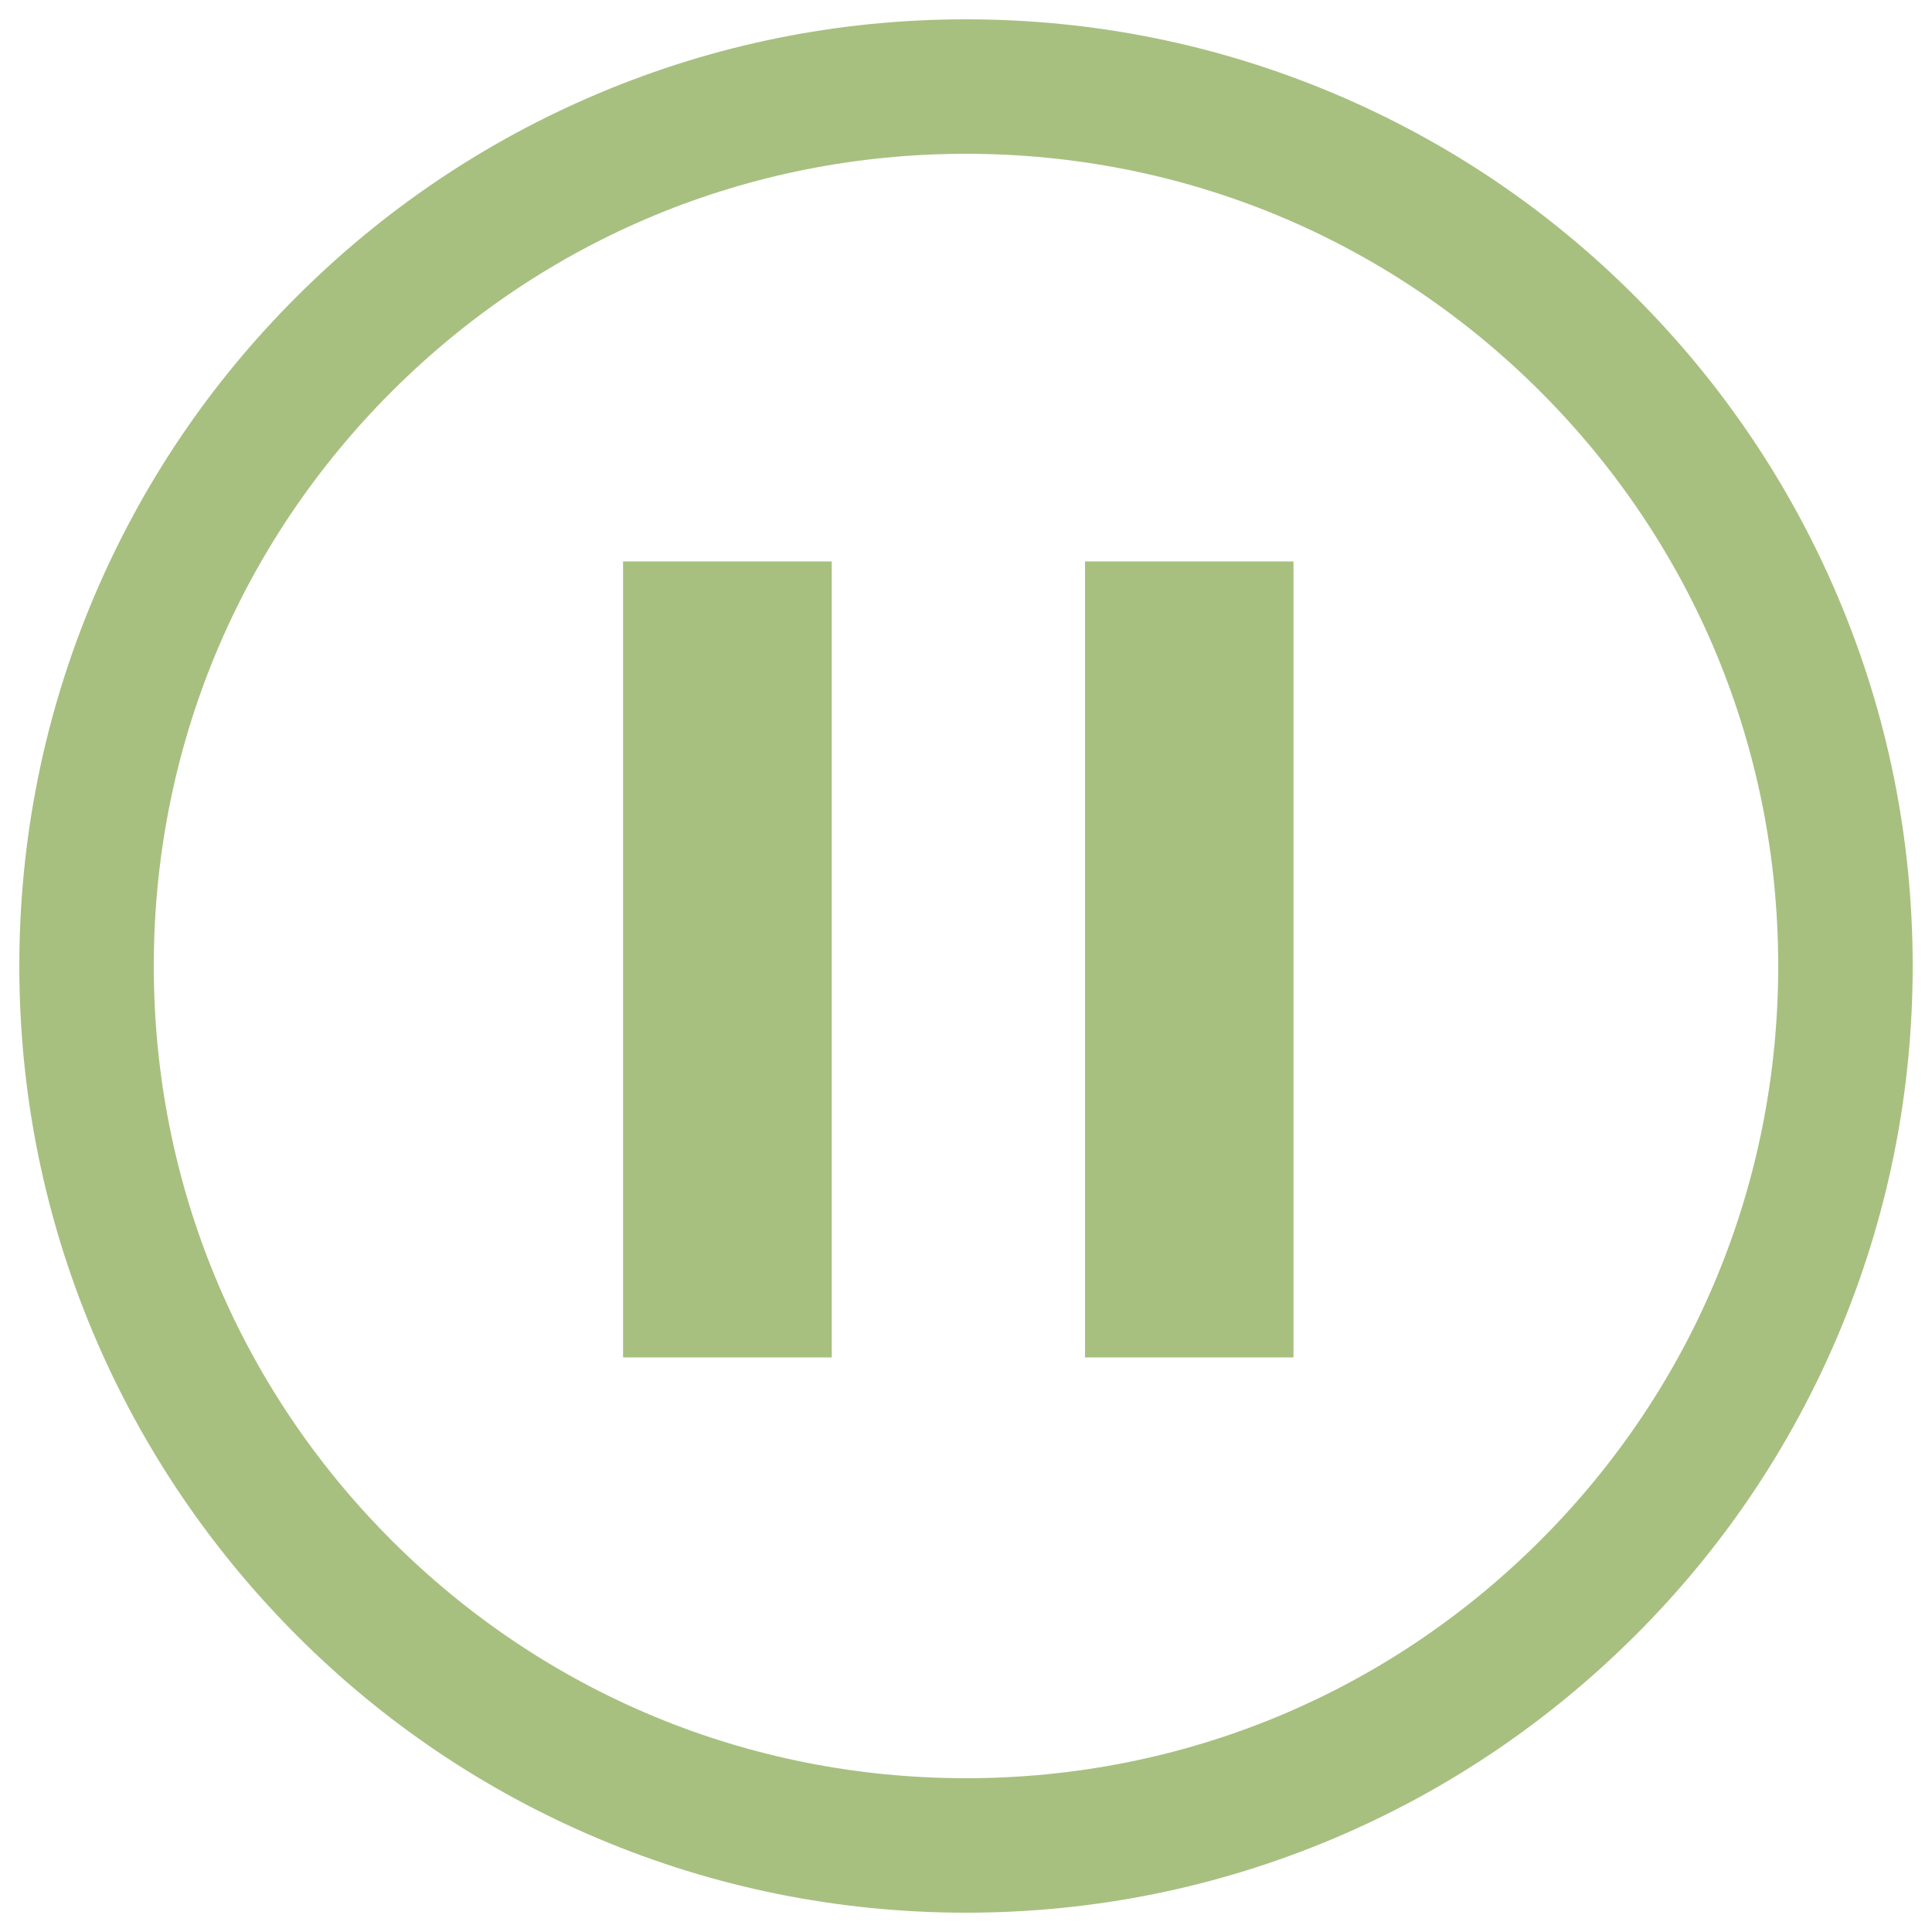
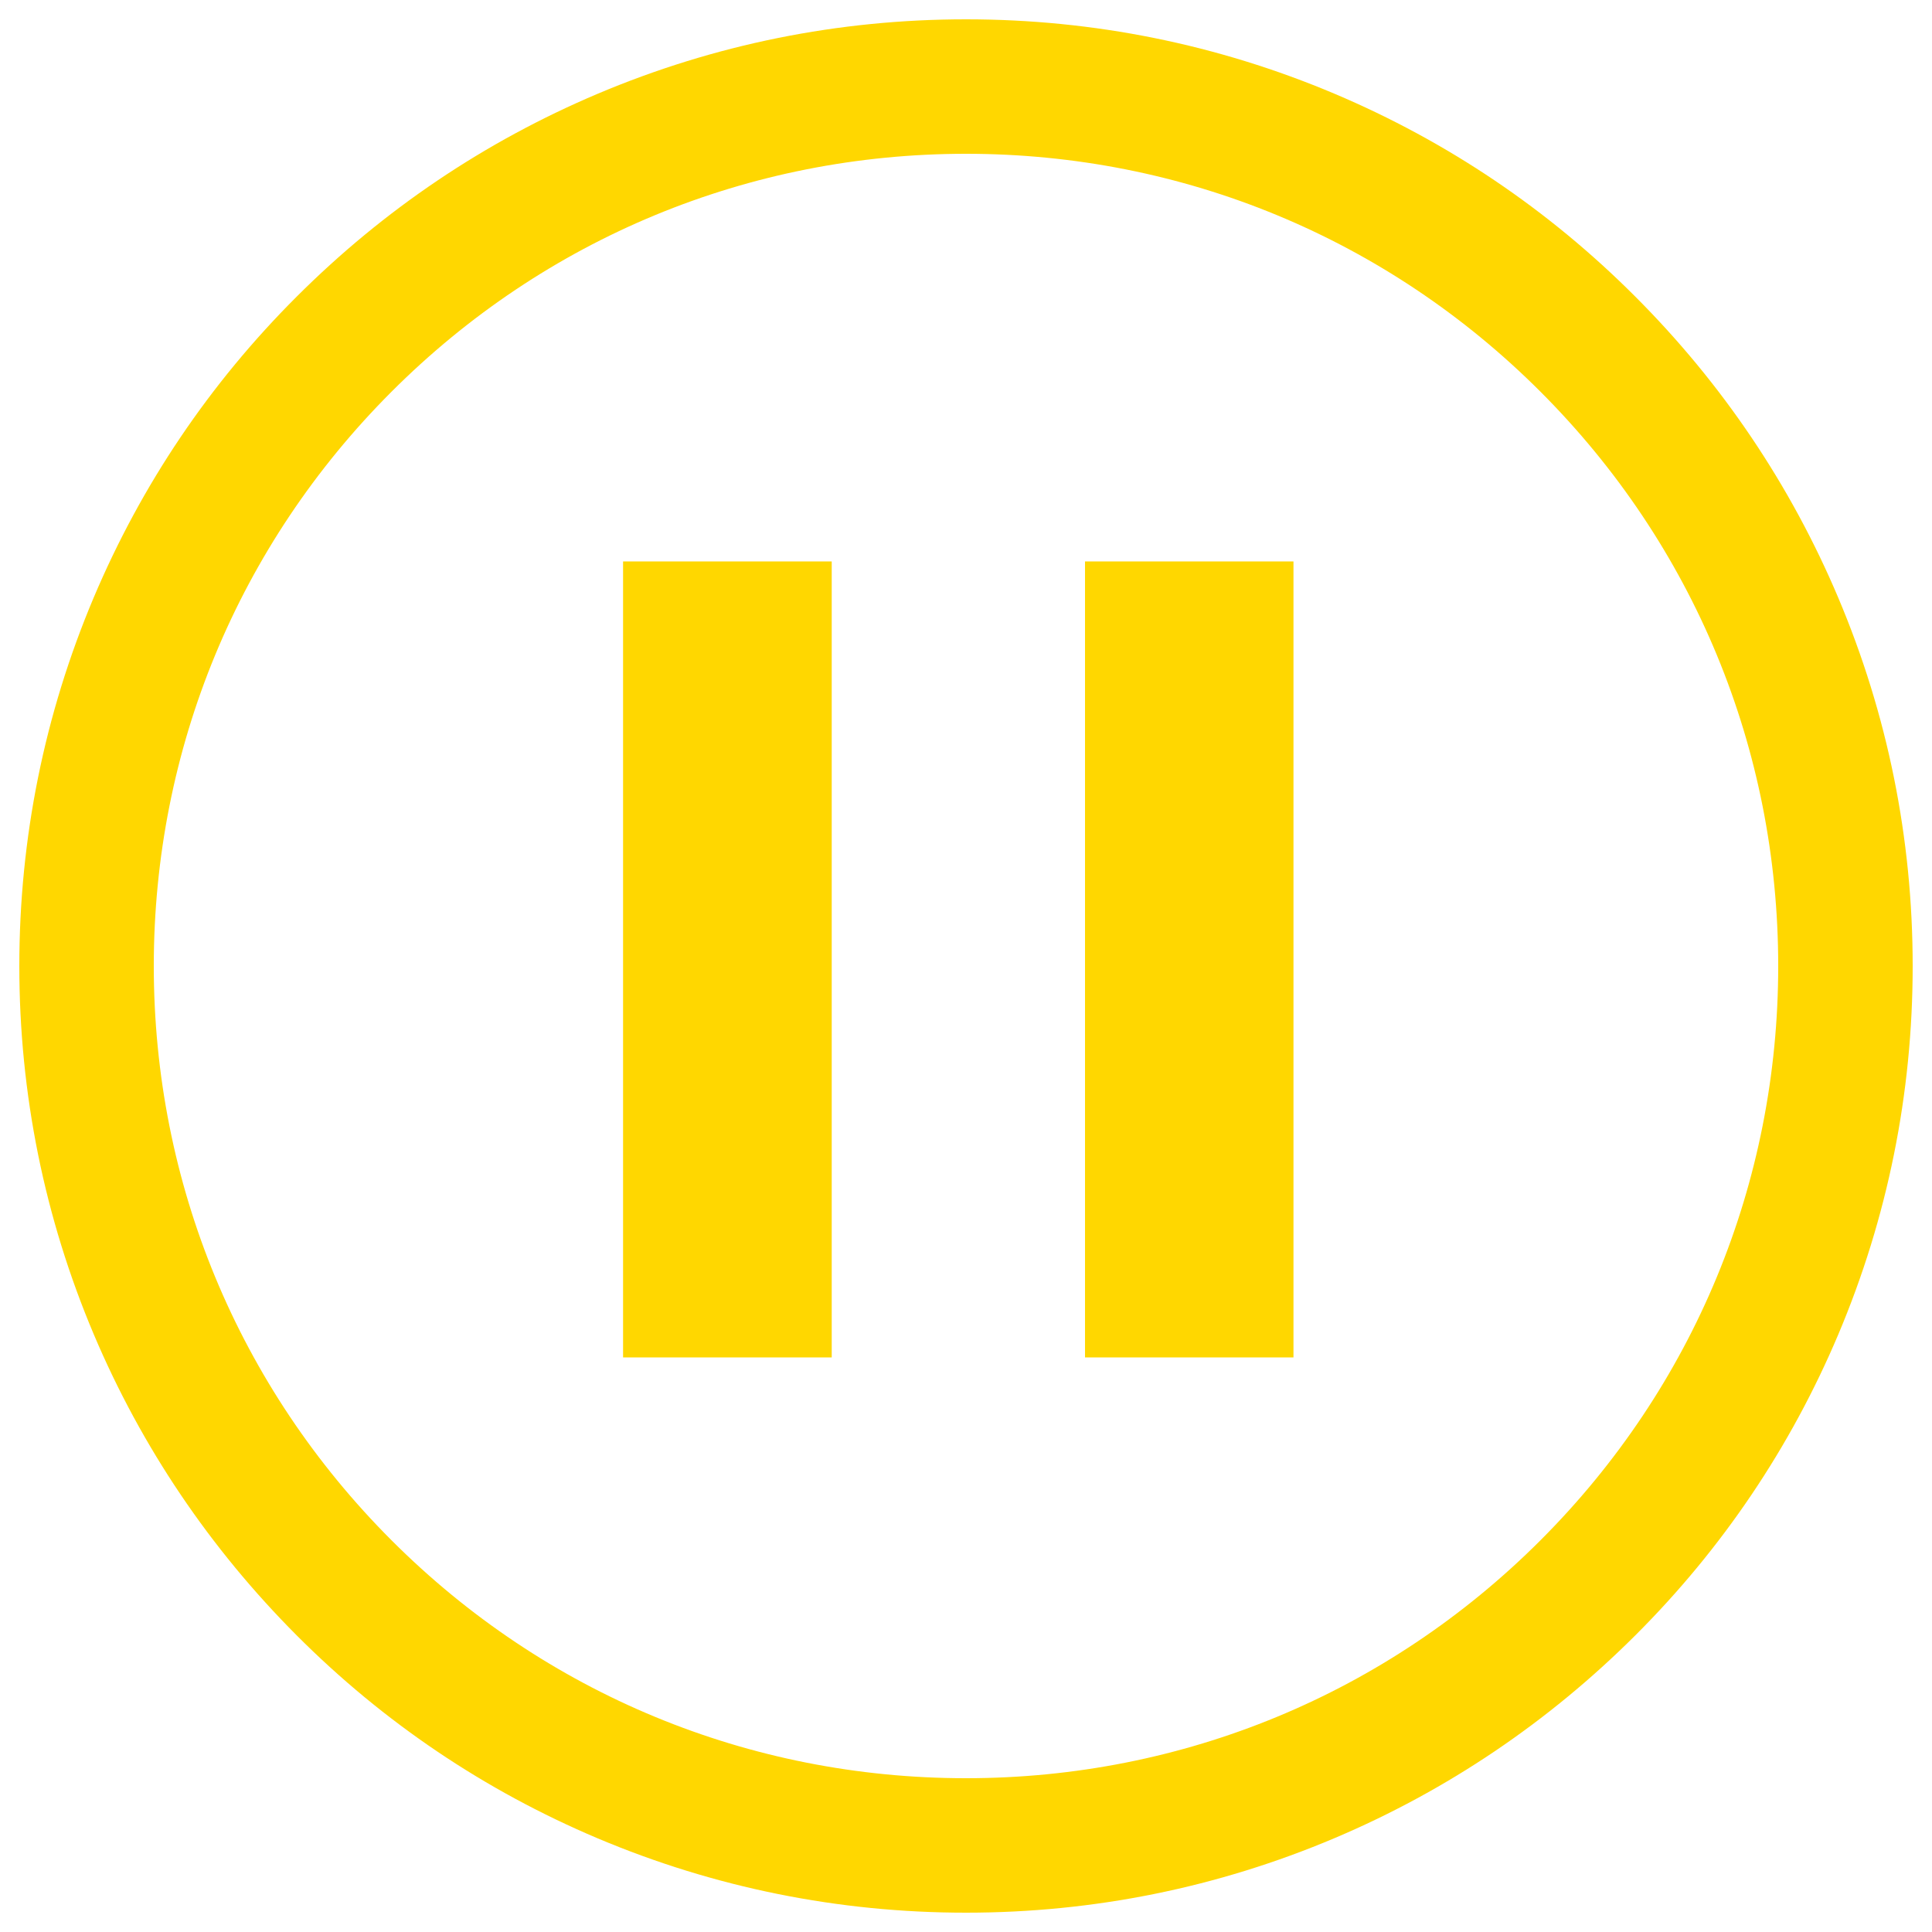
- <svg xmlns="http://www.w3.org/2000/svg" fill="#A7C080" version="1.1" x="0px" y="0px" viewBox="0 0 1000 1000" enable-background="new 0 0 1000 1000" xml:space="preserve">
+ <svg xmlns="http://www.w3.org/2000/svg" fill="#FFD700" version="1.1" x="0px" y="0px" viewBox="0 0 1000 1000" enable-background="new 0 0 1000 1000" xml:space="preserve">
  <g>
    <path d="M500,990c-66.1,0-130.3-13-190.7-38.5c-58.4-24.7-110.8-60-155.7-105s-80.3-97.4-105-155.7C23,630.3,10,566.1,10,500c0-66.1,13-130.3,38.5-190.7c24.7-58.4,60-110.8,105-155.7c45-45,97.4-80.3,155.7-105C369.7,23,433.9,10,500,10c66.1,0,130.3,13,190.7,38.5c58.4,24.7,110.8,60,155.7,105c45,45,80.3,97.4,105,155.7C977,369.7,990,433.9,990,500c0,66.1-13,130.3-38.5,190.7c-24.7,58.4-60,110.8-105,155.7s-97.4,80.3-155.7,105C630.3,977,566.1,990,500,990z M500,79.6c-112.3,0-217.9,43.7-297.3,123.1C123.3,282.1,79.6,387.7,79.6,500s43.7,217.9,123.1,297.3c79.4,79.4,185,123.1,297.3,123.1c112.3,0,217.9-43.7,297.3-123.1c79.4-79.4,123.1-185,123.1-297.3s-43.7-217.9-123.1-297.3C717.9,123.3,612.3,79.6,500,79.6z" />
    <path d="M322.5,290.6h108v412h-108V290.6z" />
    <path d="M561.6,290.6h107.9v412H561.6V290.6z" />
  </g>
</svg>
